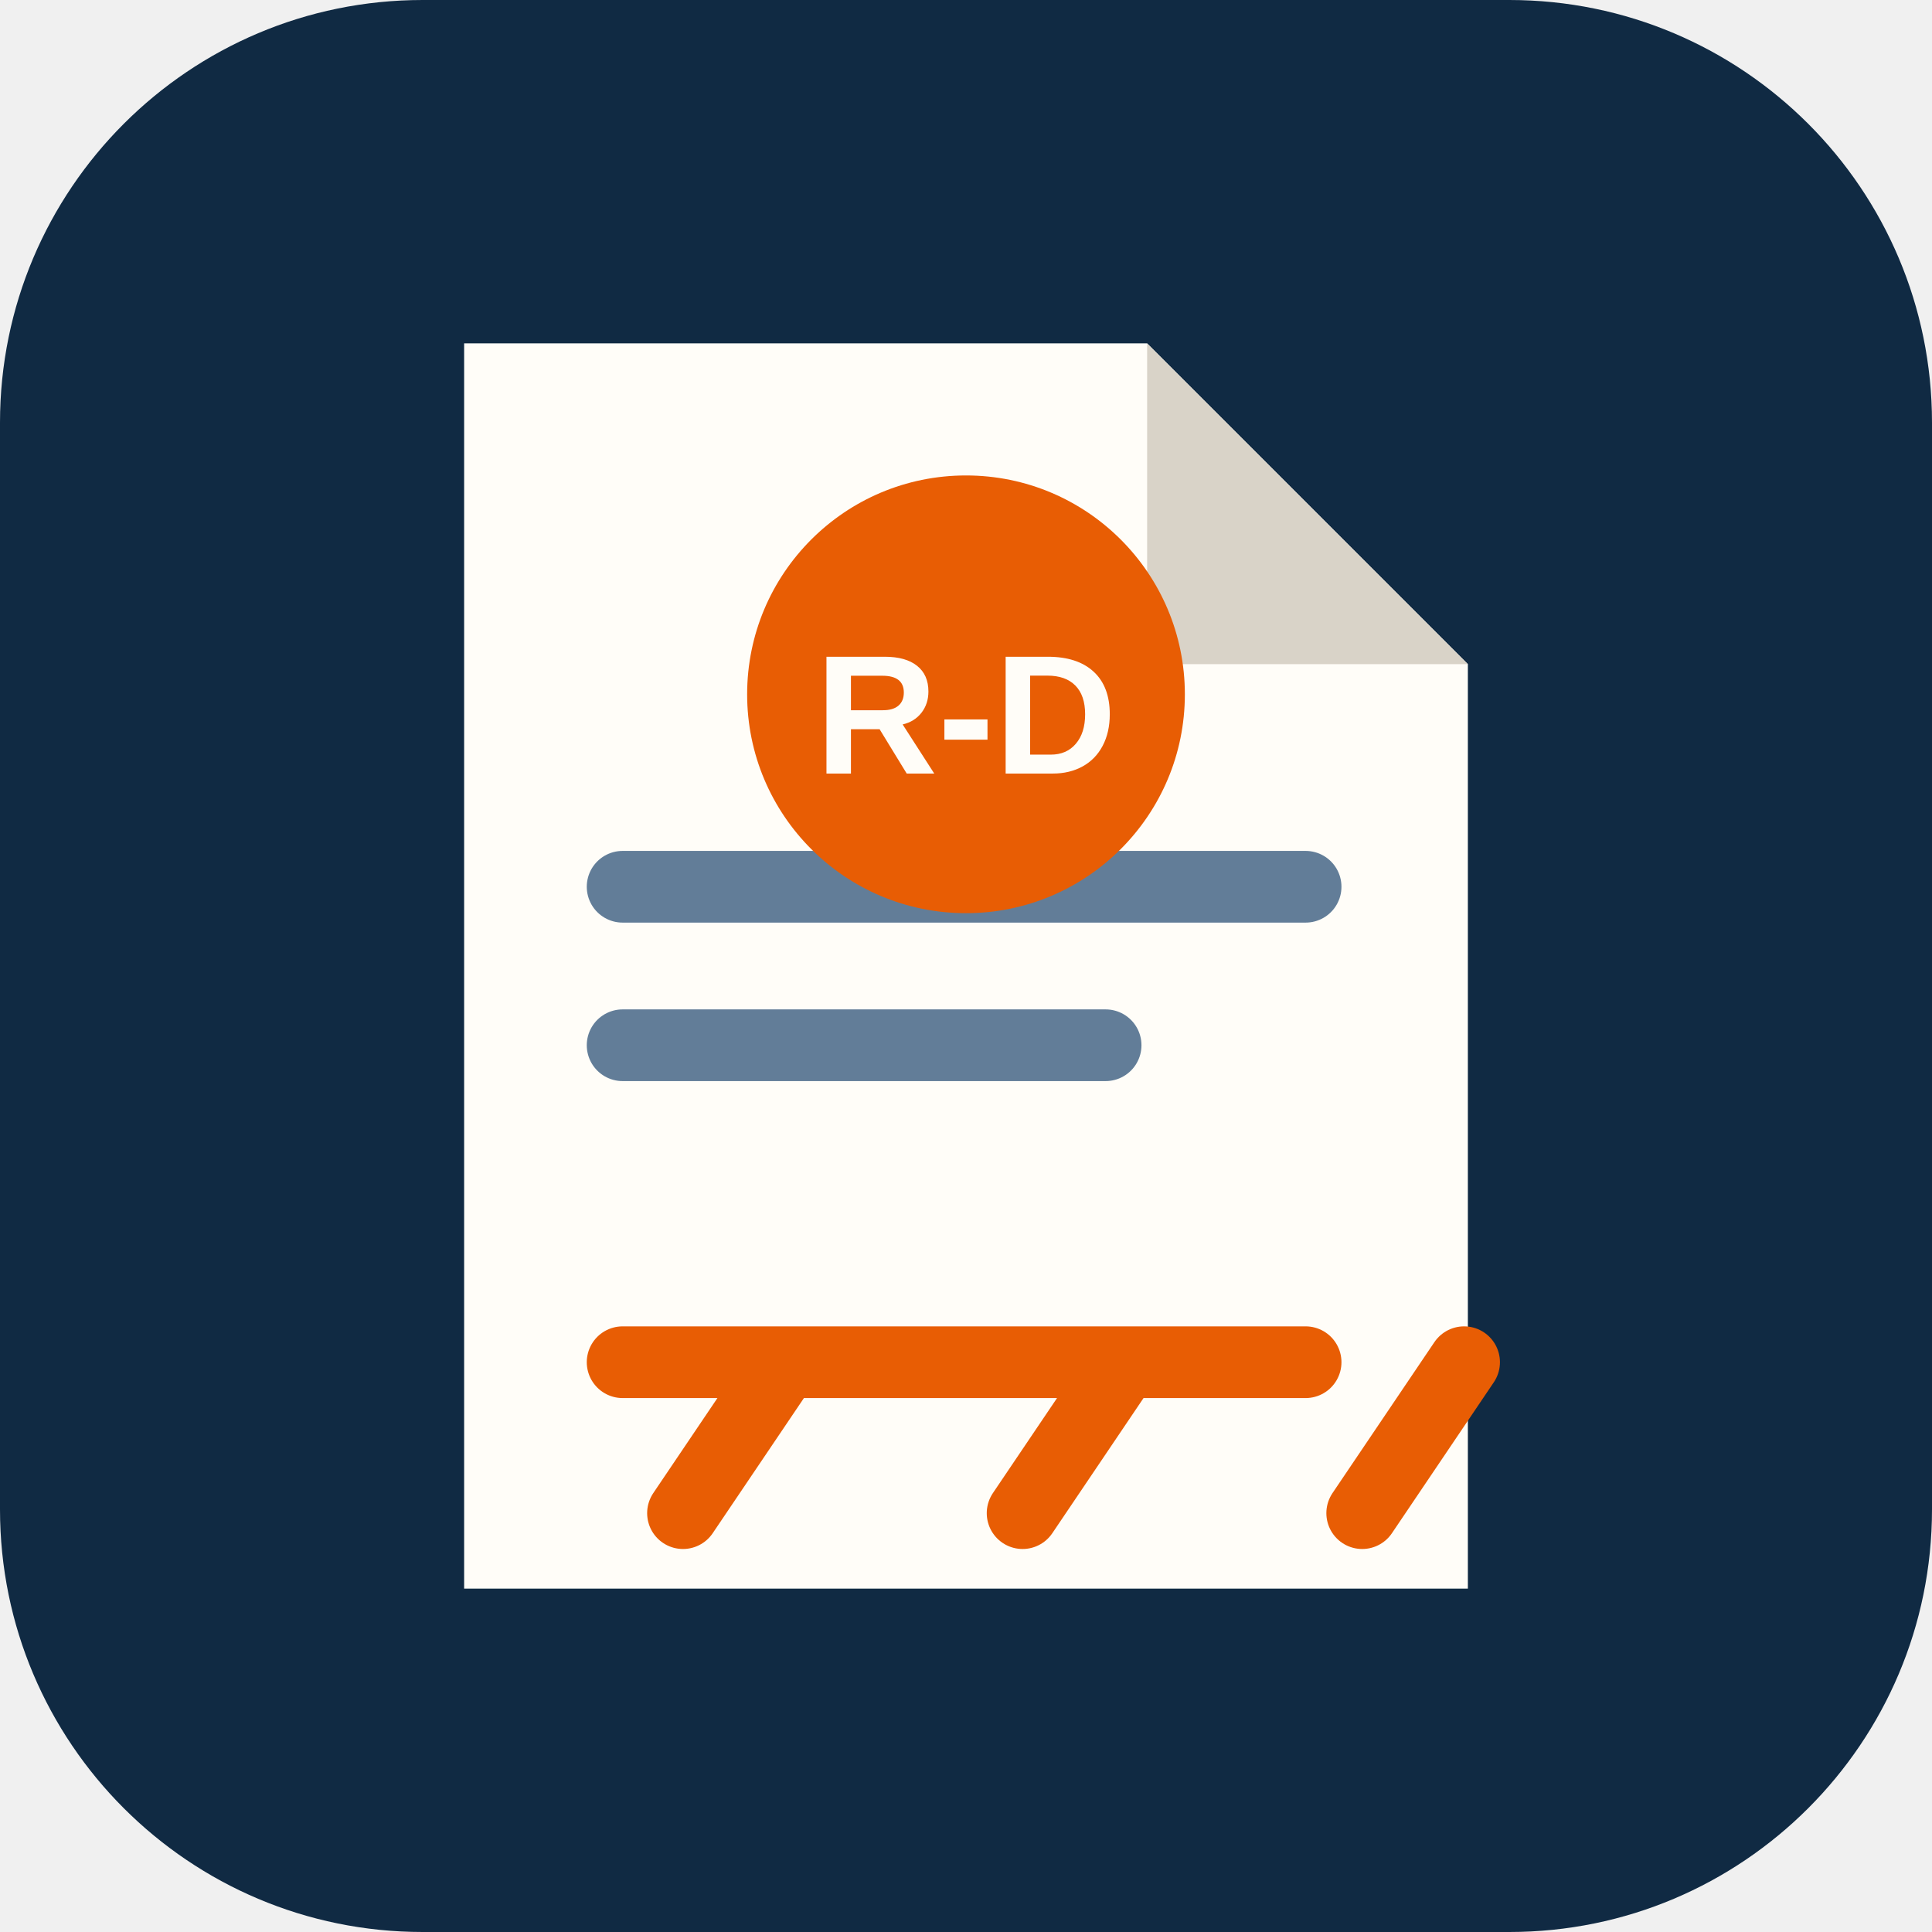
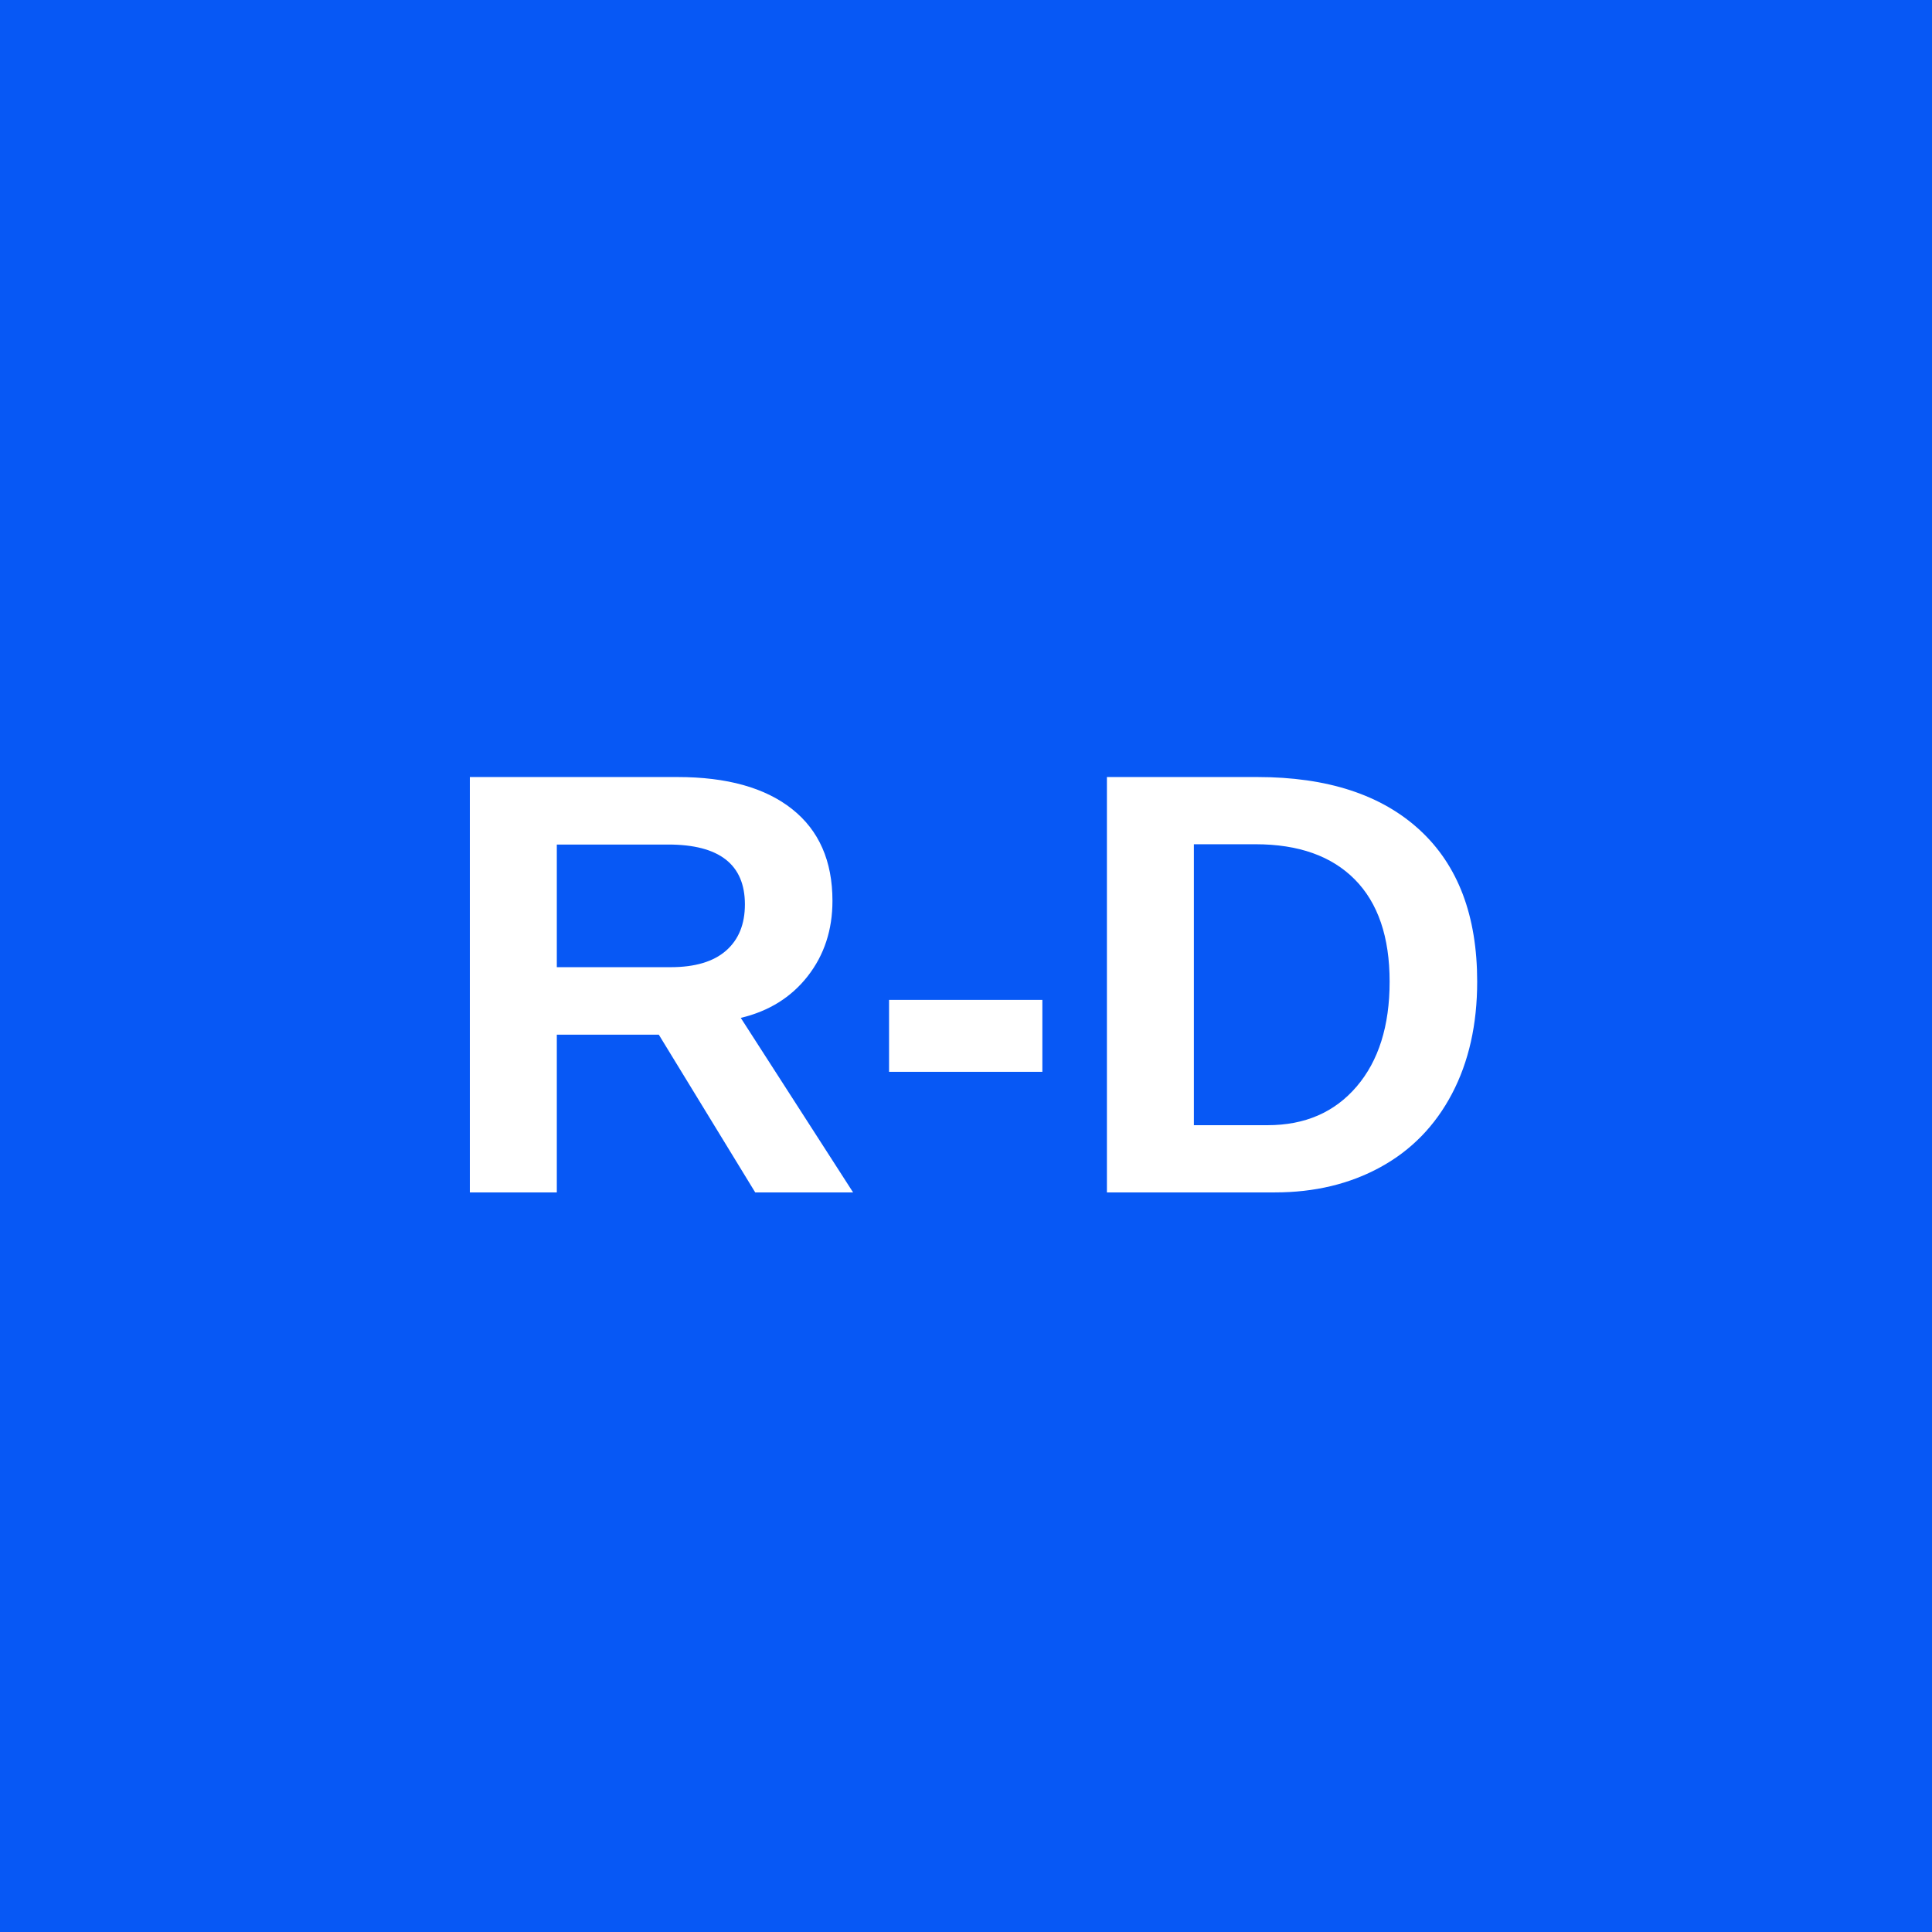
<svg xmlns="http://www.w3.org/2000/svg" viewBox="0 0 512 512">
-   <rect width="512" height="512" rx="112" fill="#102a43" />
-   <path d="M123 91h181l85 85v245H123z" fill="#fffdf8" />
-   <path d="M304 91v85h85" fill="#d9d3c8" />
-   <path d="M165 235h181M165 277h128" fill="none" stroke="#627d98" stroke-linecap="round" stroke-width="19" />
-   <path d="M165 361h181M181 401l27-40M271 401l27-40M361 401l27-40" fill="none" stroke="#e85d04" stroke-linecap="round" stroke-width="19" />
-   <circle cx="256" cy="184" r="58" fill="#e85d04" />
-   <text x="256" y="205" fill="#fffdf8" font-family="Arial,sans-serif" font-size="45" font-weight="700" text-anchor="middle">R-D</text>
+   <rect width="512" height="512" fill="#0758f5" />
+   <text x="256" y="316" fill="#fff" font-family="Arial,sans-serif" font-size="160" font-weight="700" text-anchor="middle">R-D</text>
</svg>
